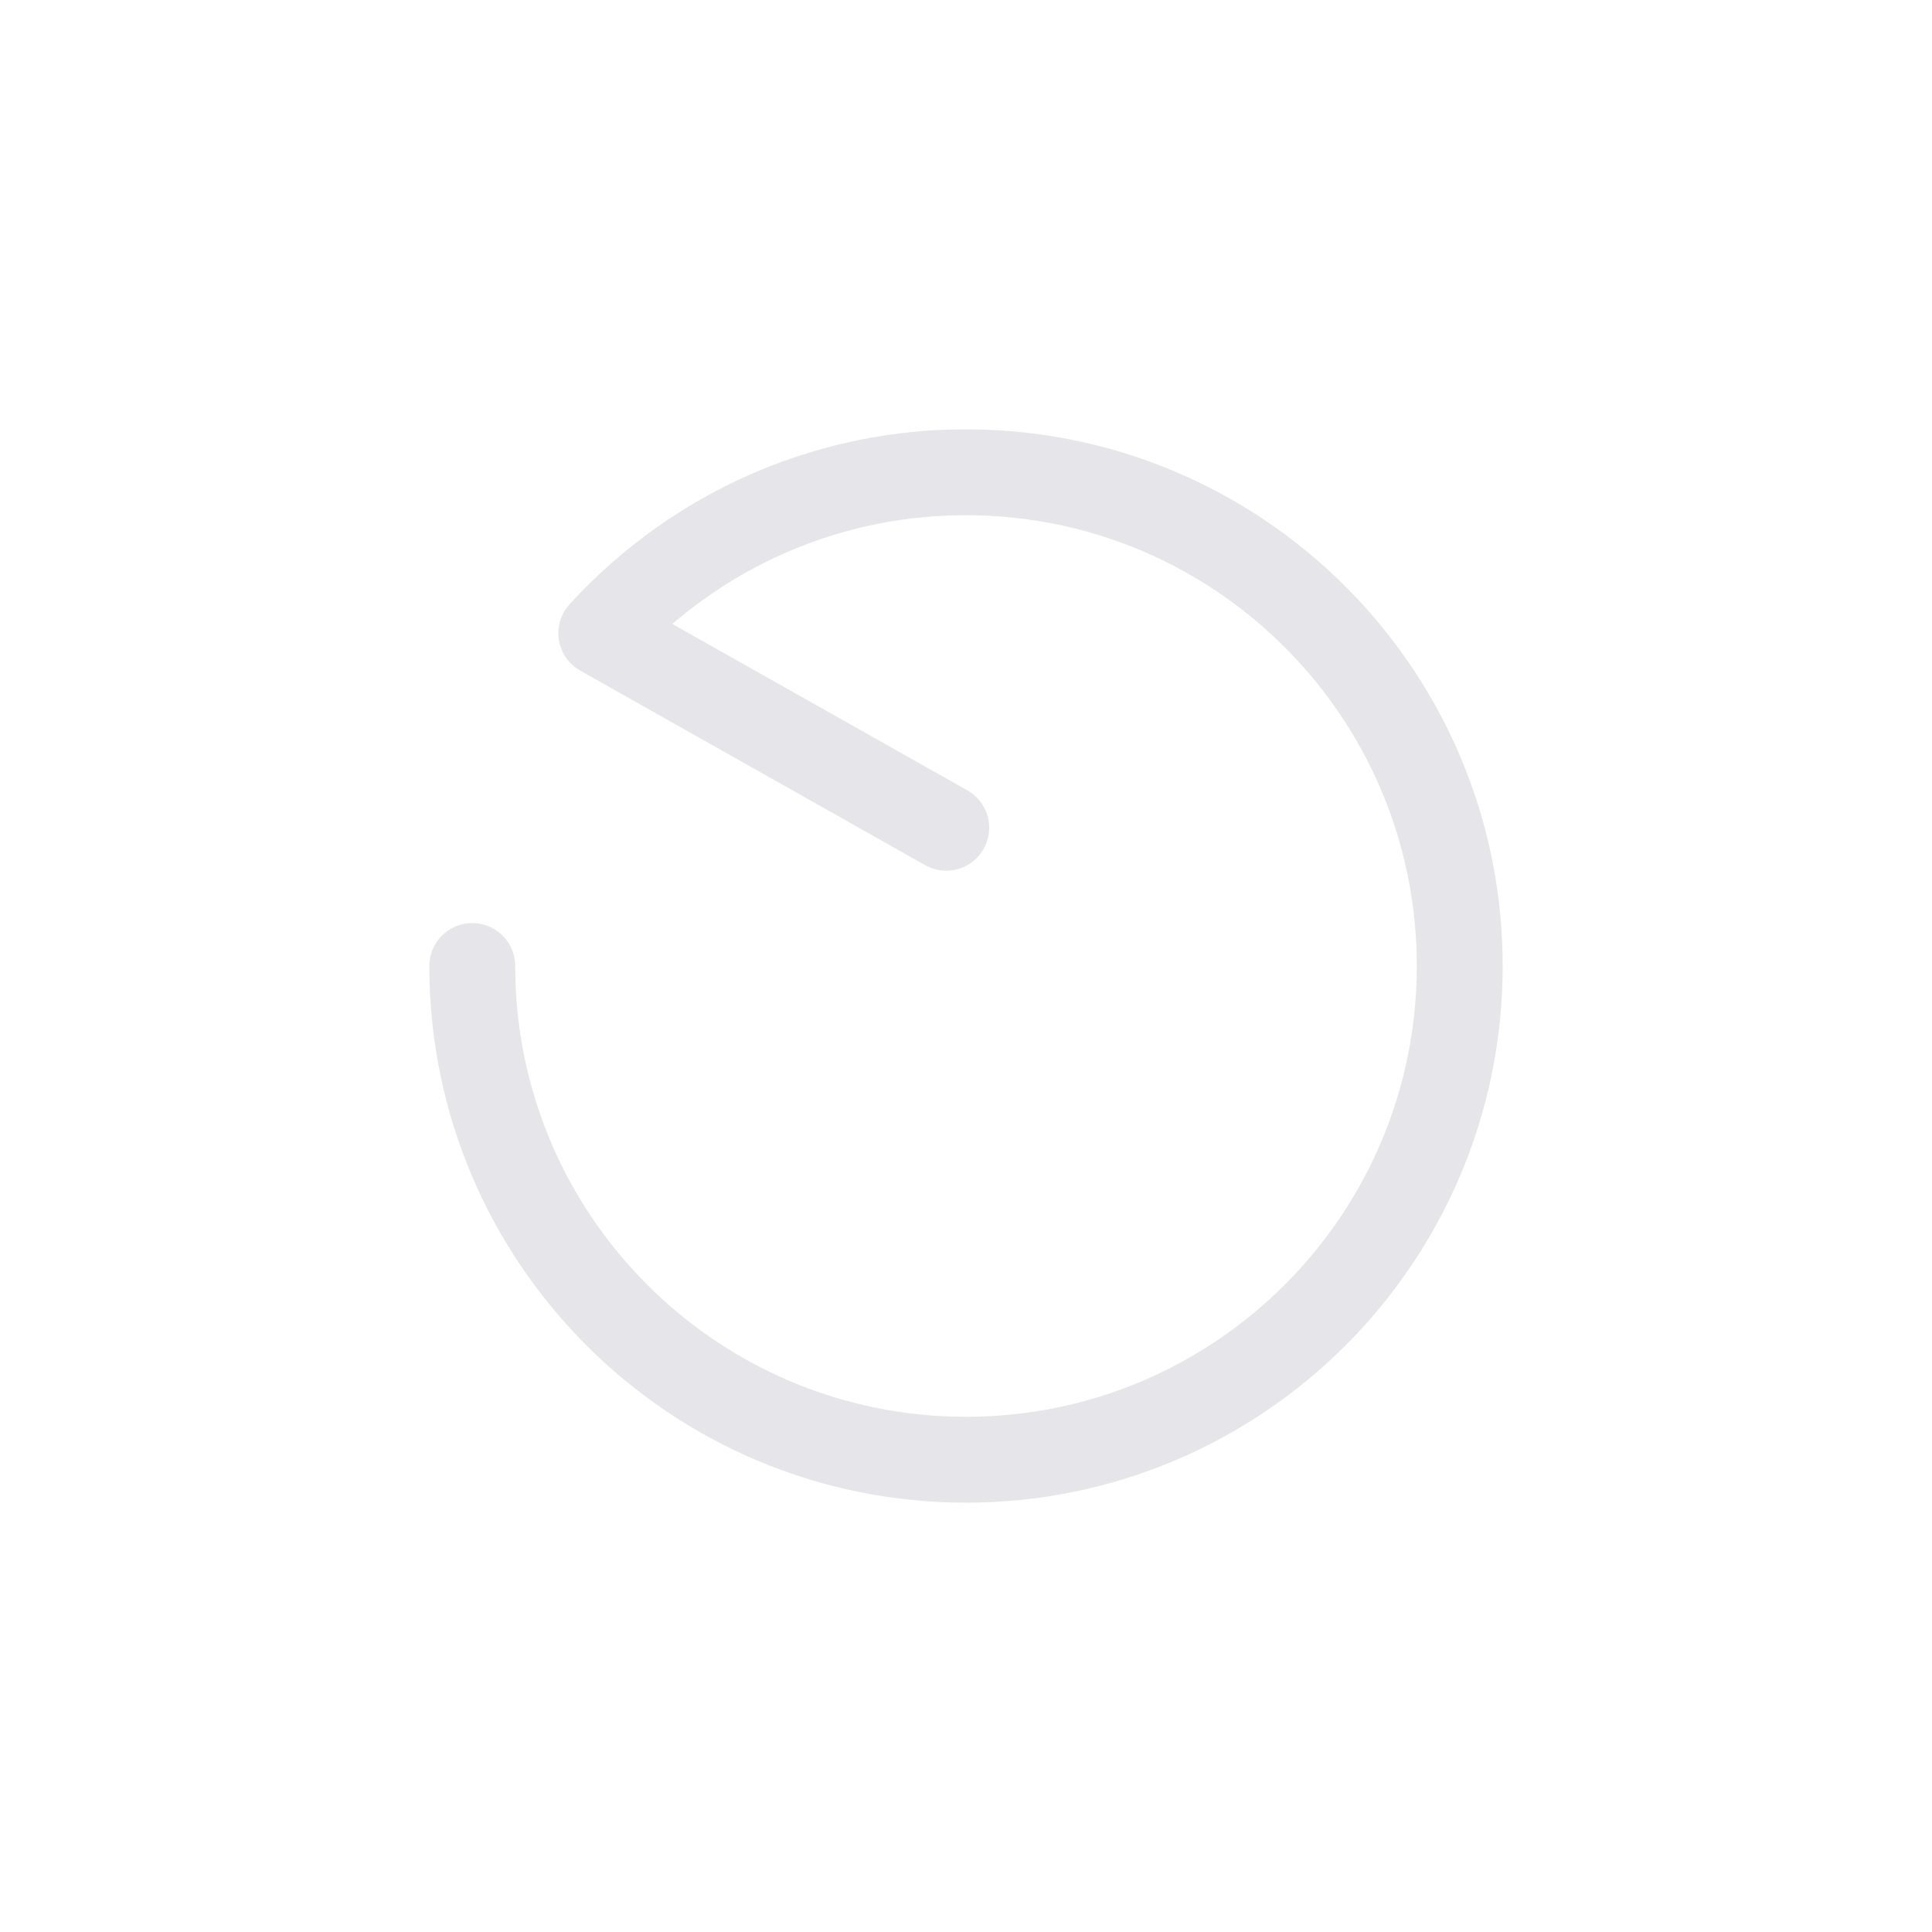
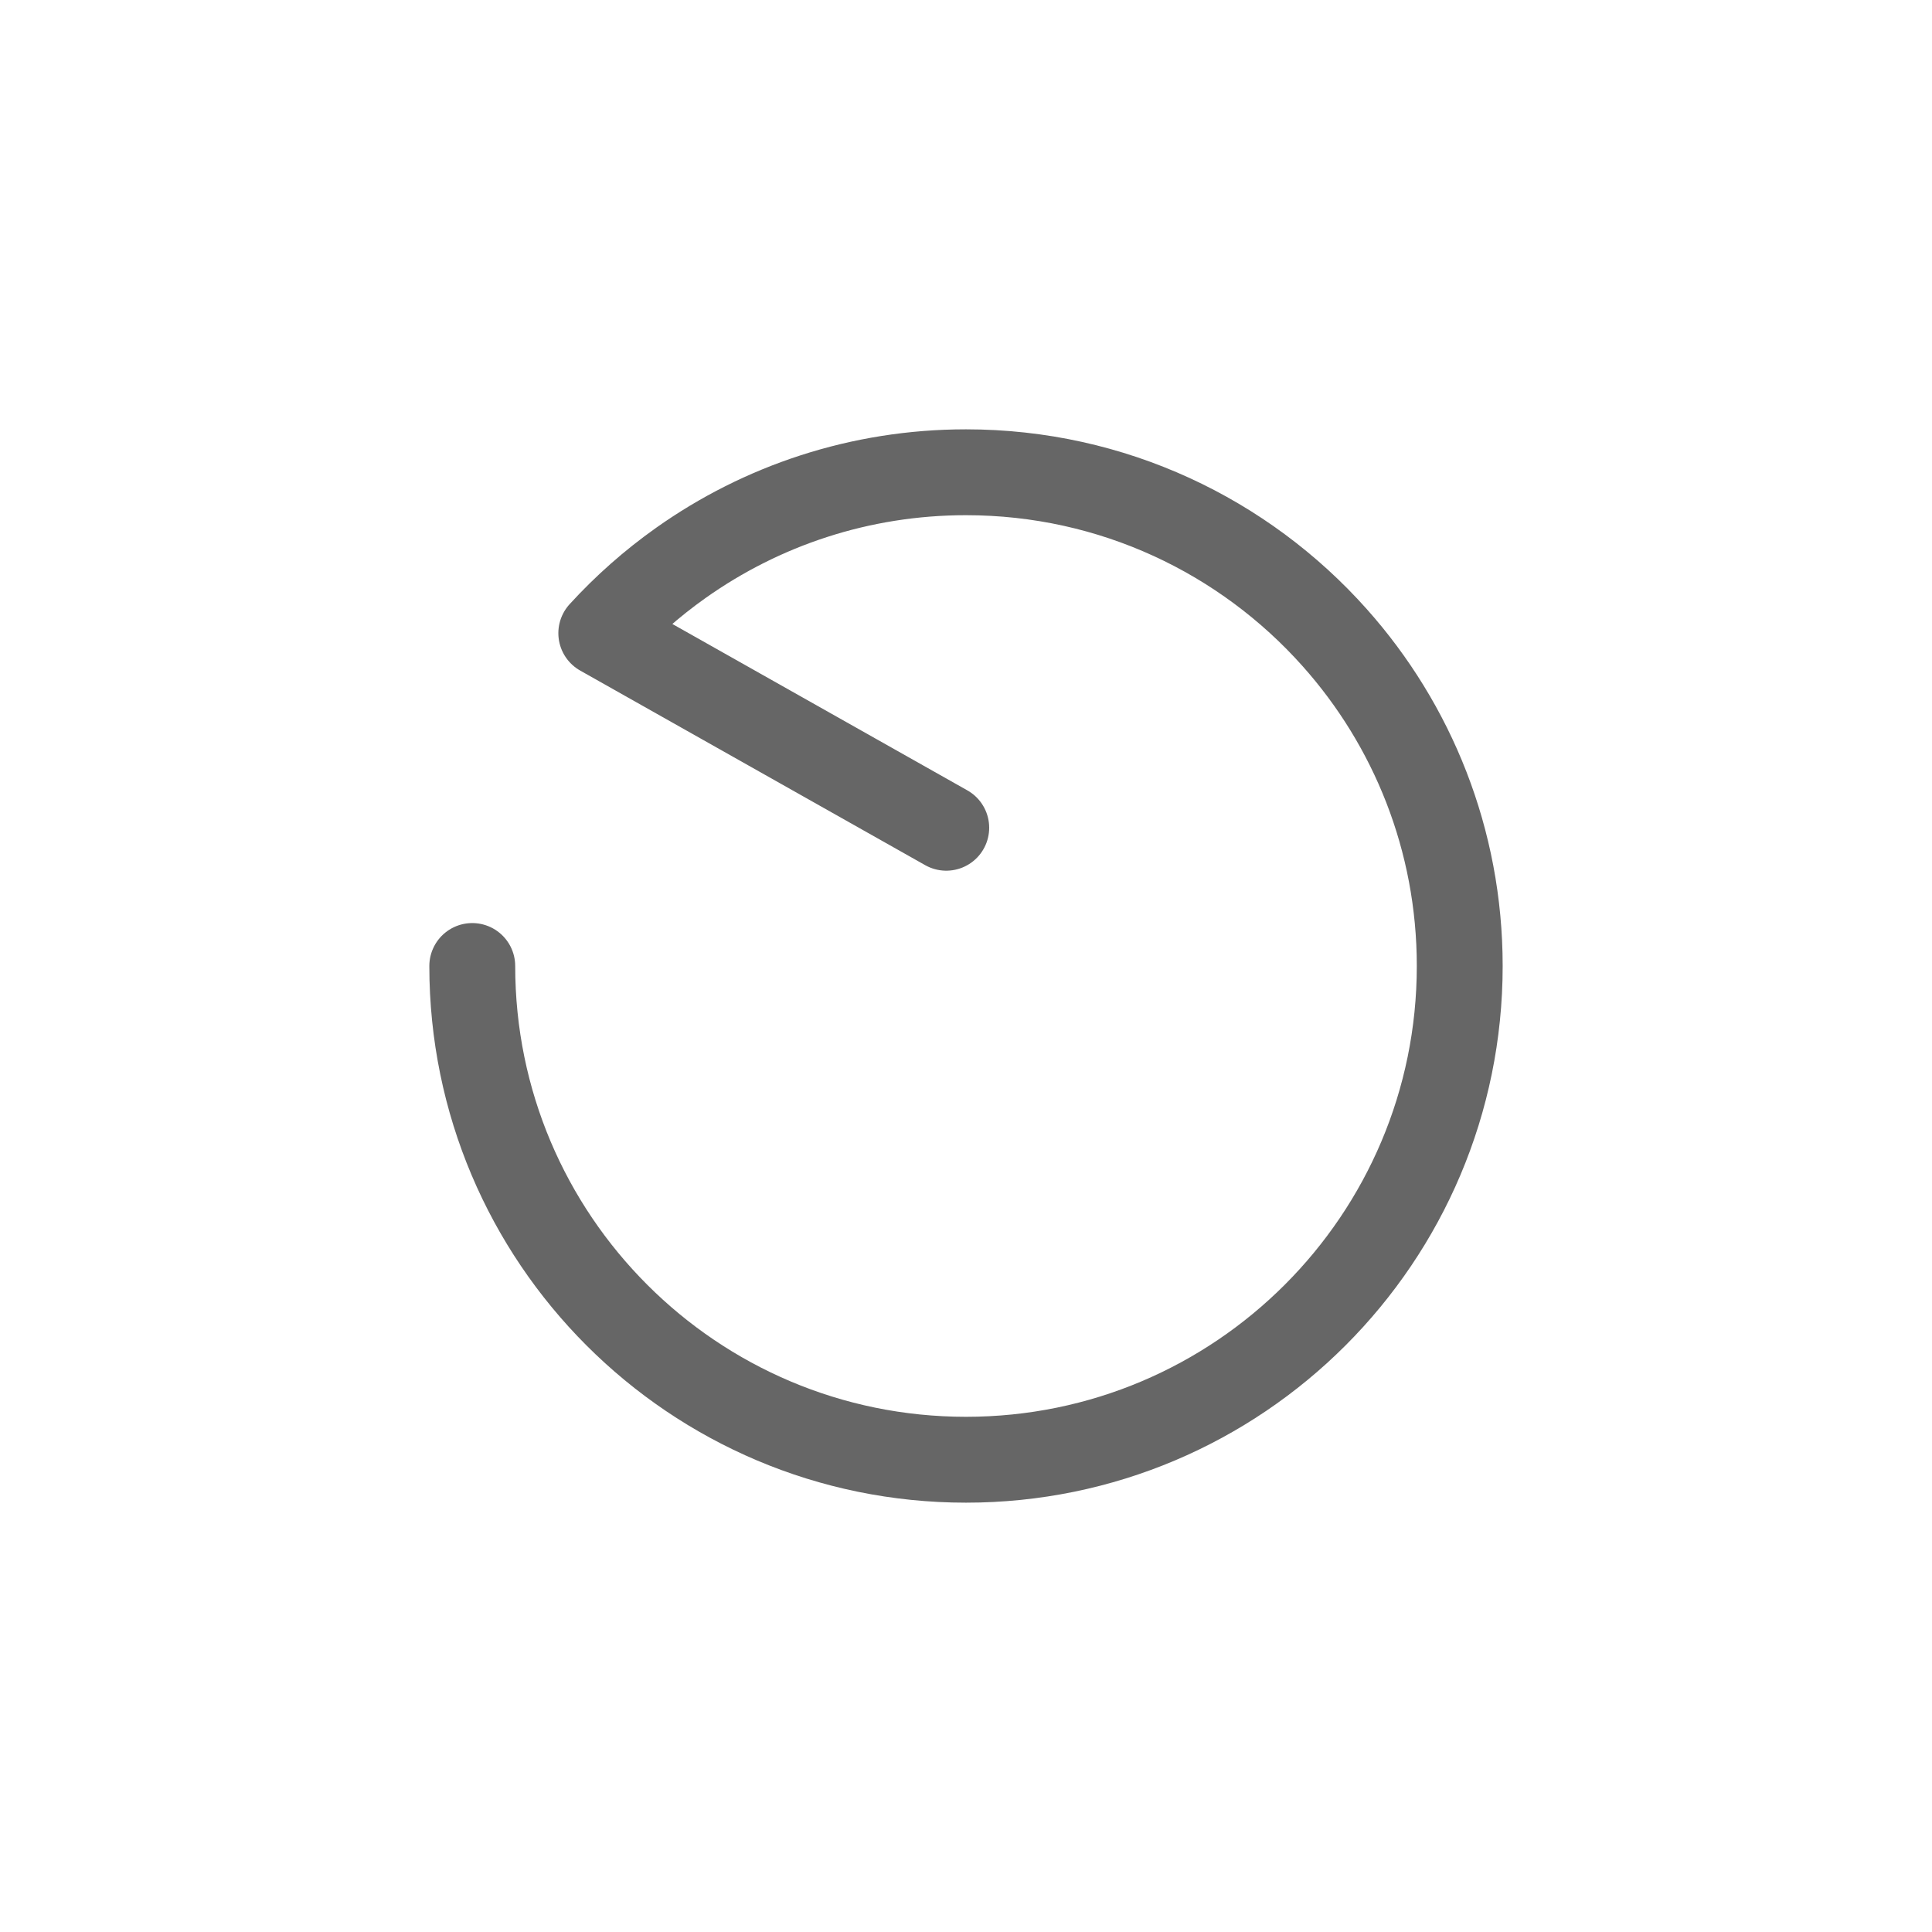
<svg xmlns="http://www.w3.org/2000/svg" width="45px" height="45px" viewBox="0 0 45 45" version="1.1">
  <g id="web-/-tabicon-/--recover" stroke="none" stroke-width="1" fill="none" fill-rule="evenodd" stroke-linecap="round" stroke-linejoin="round">
-     <path d="M11,22.5 C11,28.851 16.149,34 22.5,34 C28.851,34 34,28.851 34,22.5 C34,19.563 32.899,16.882 31.086,14.85 C28.98,12.488 25.914,11 22.5,11 C20.027,11 17.736,11.781 15.861,13.109 C15.185,13.588 14.562,14.138 14.005,14.748 L22.04,19.28" id="Path" stroke="#E5E5EA" stroke-width="2" />
+     <path d="M11,22.5 C11,28.851 16.149,34 22.5,34 C28.851,34 34,28.851 34,22.5 C34,19.563 32.899,16.882 31.086,14.85 C28.98,12.488 25.914,11 22.5,11 C20.027,11 17.736,11.781 15.861,13.109 C15.185,13.588 14.562,14.138 14.005,14.748 L22.04,19.28" id="Path" stroke="#666666" stroke-width="2" />
  </g>
</svg>
